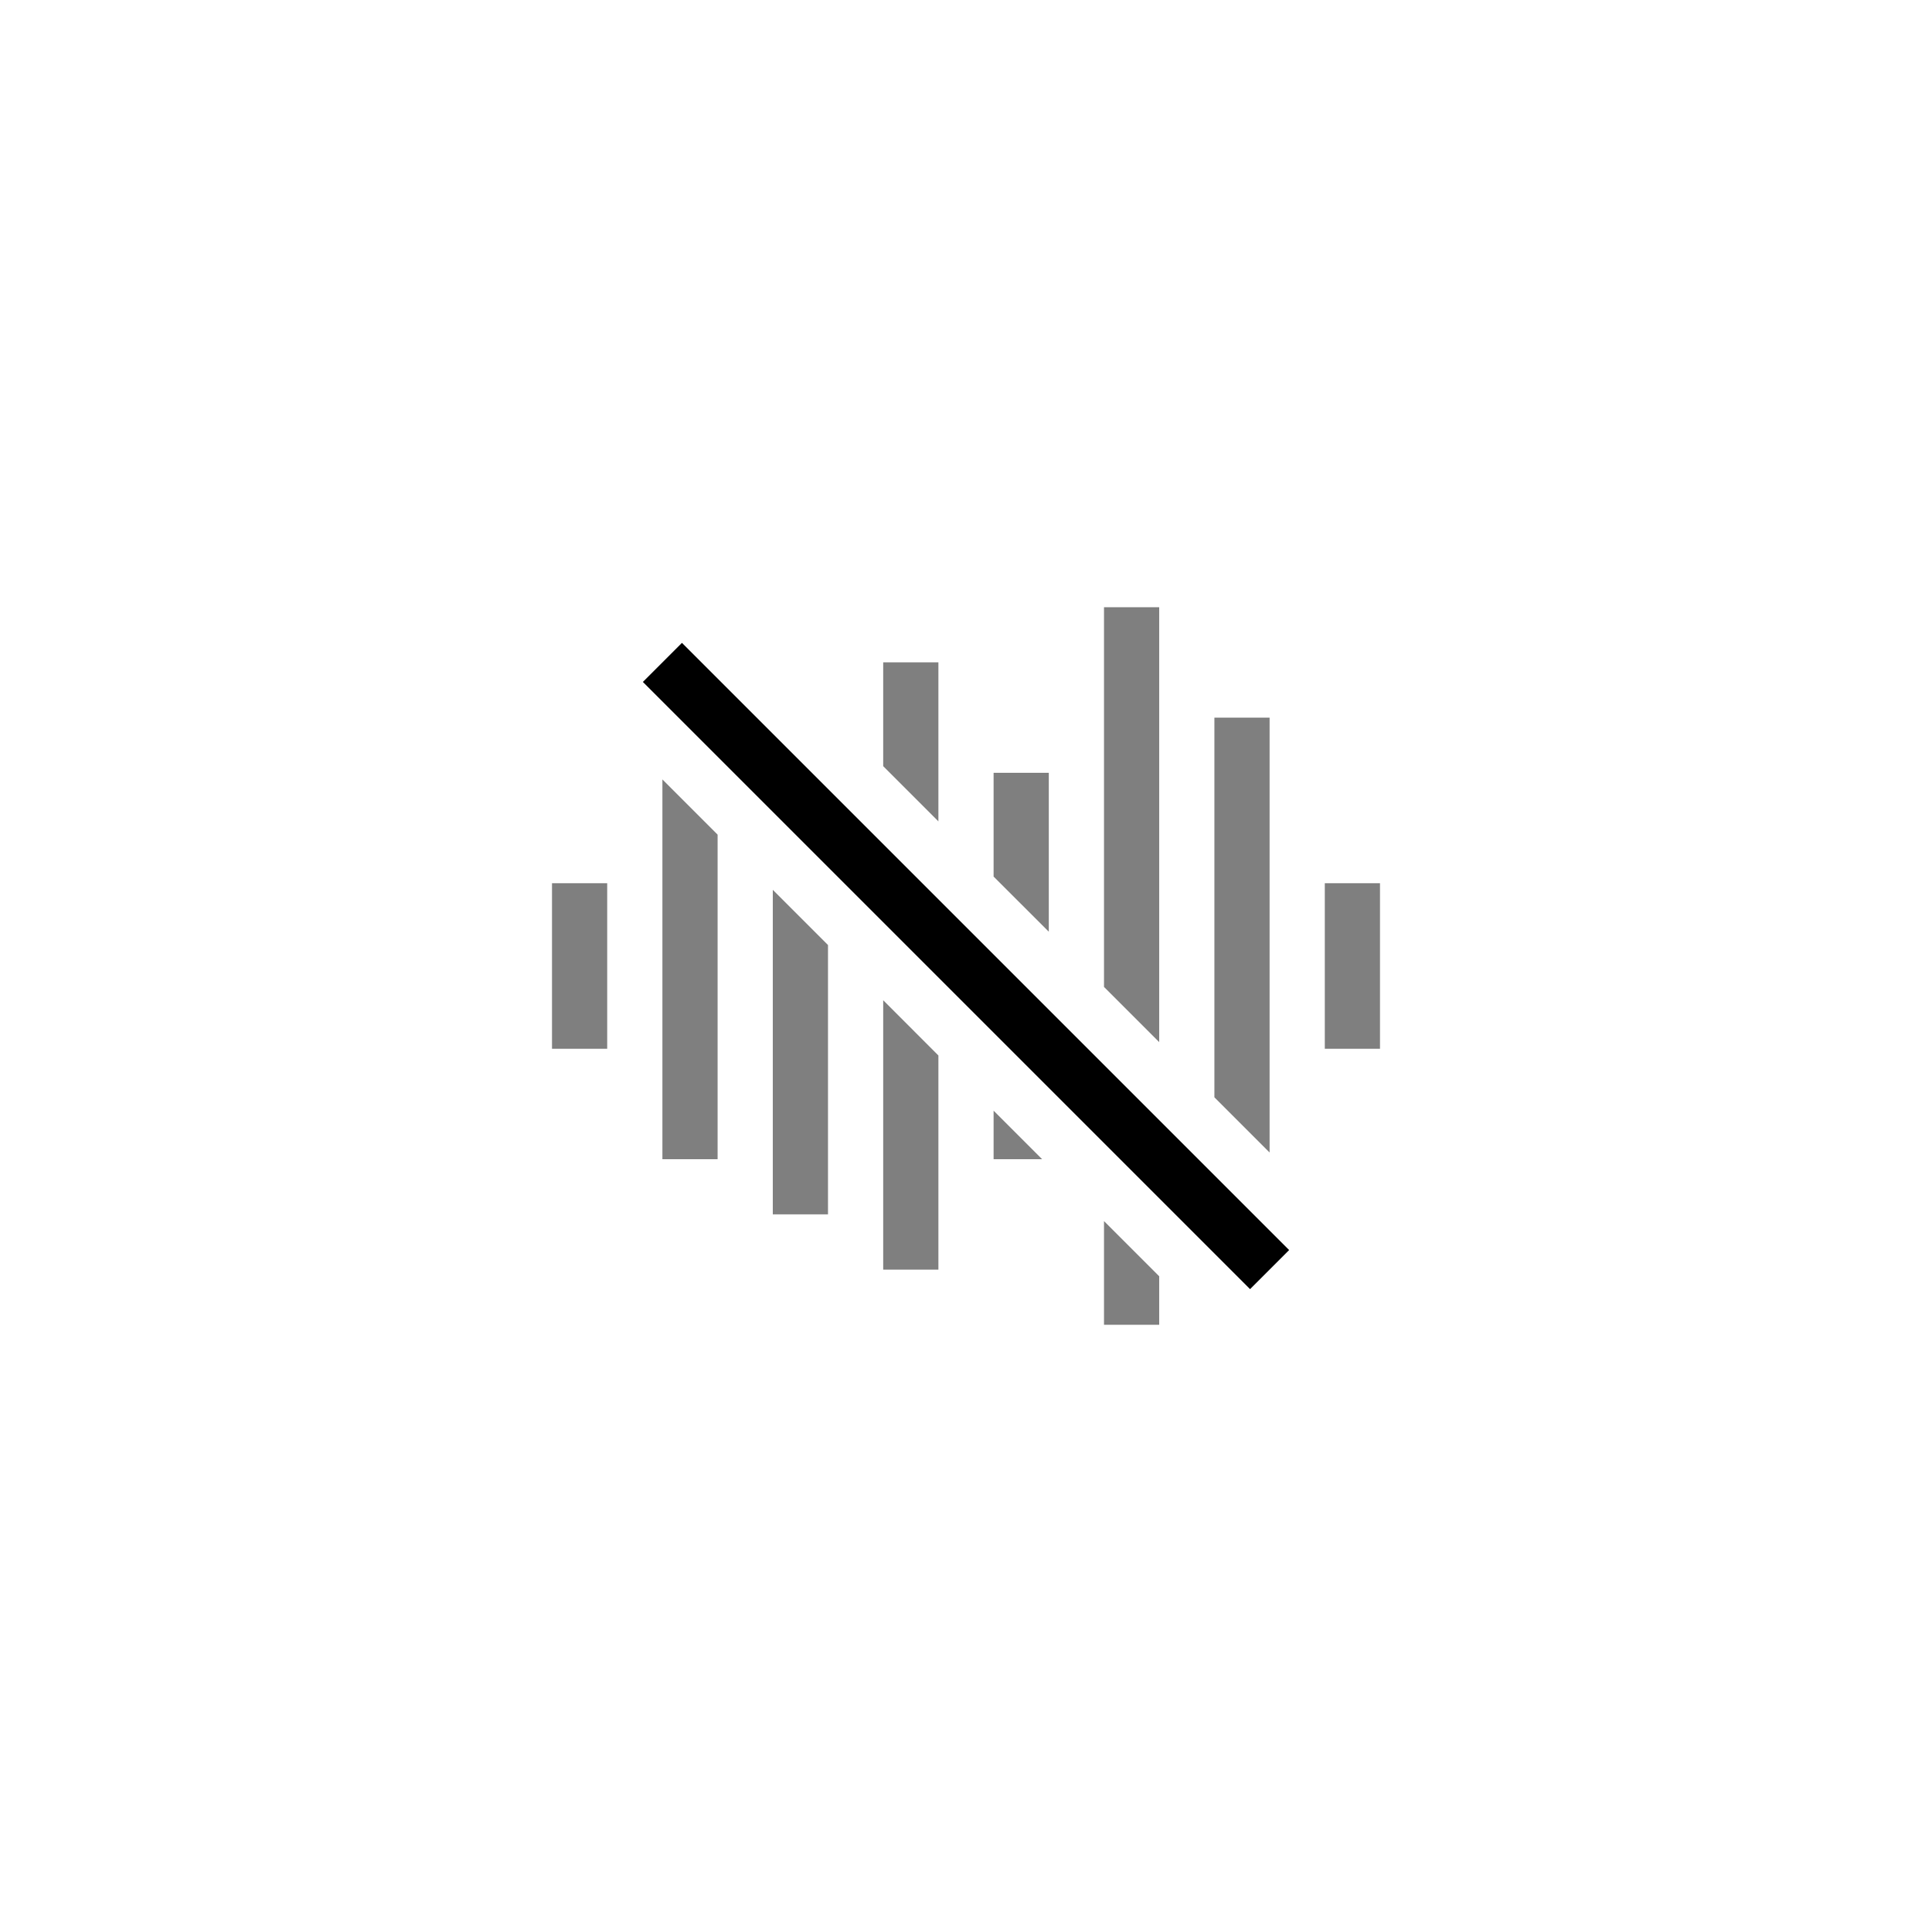
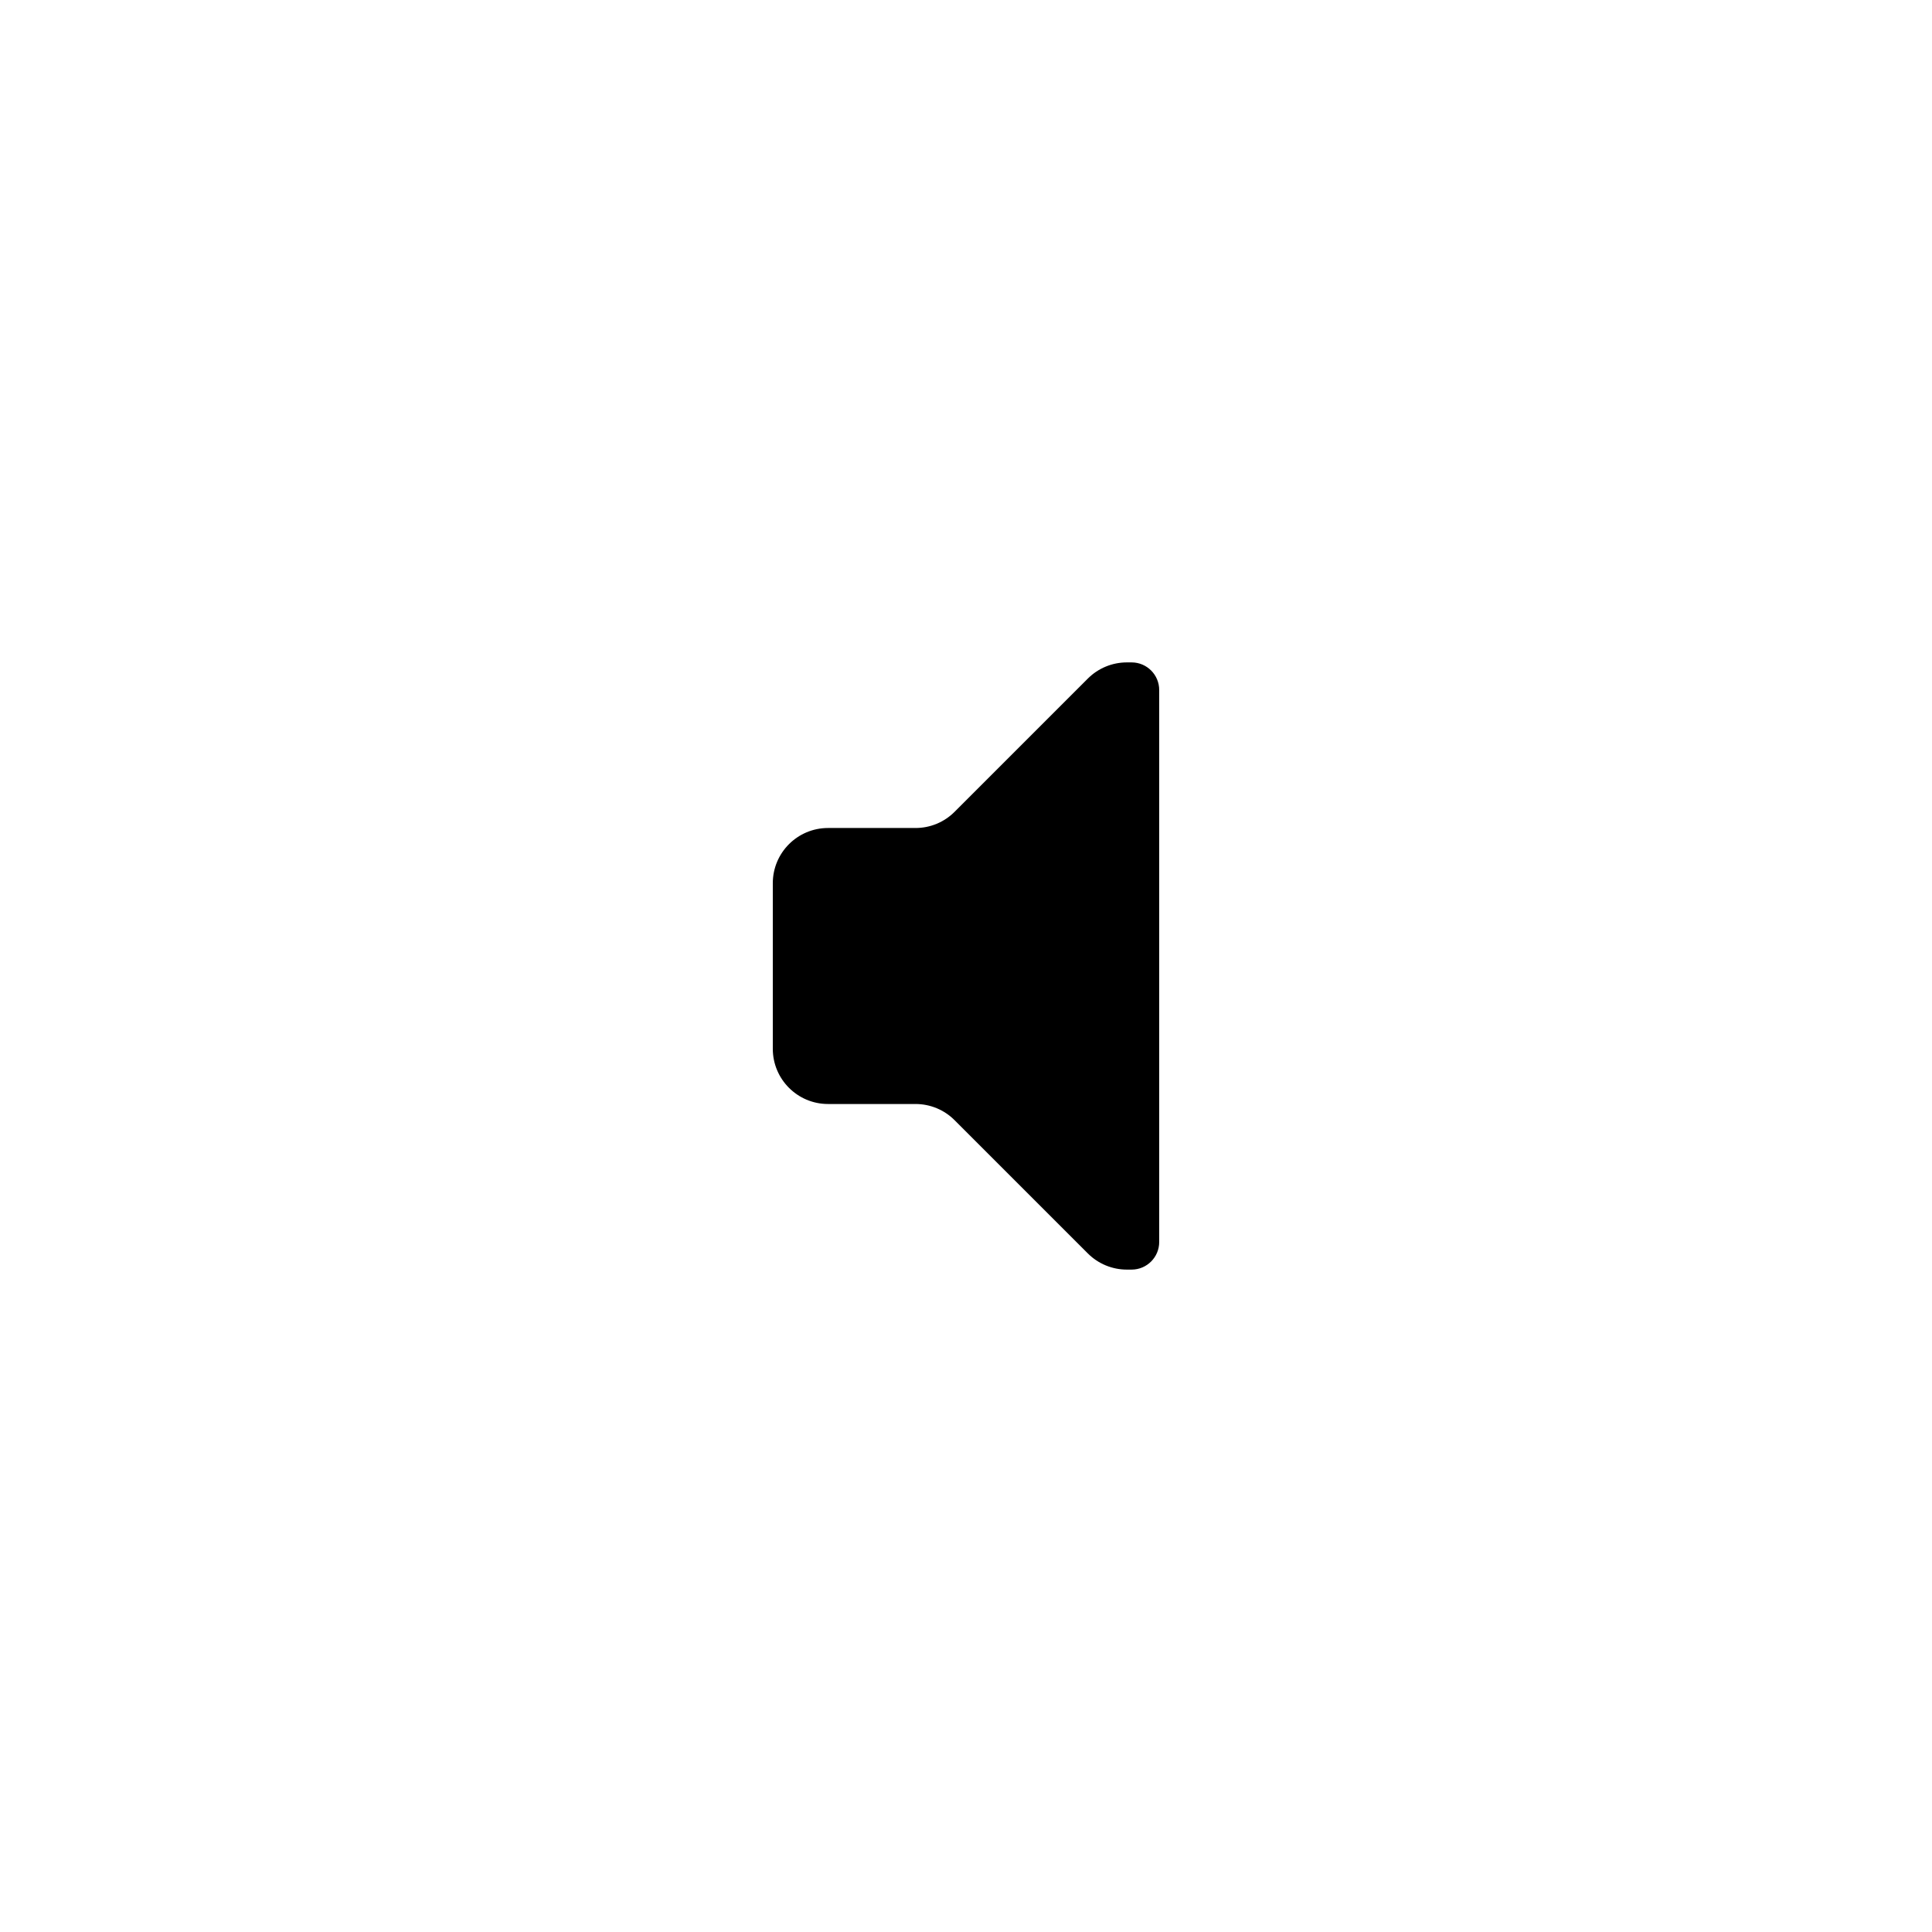
<svg xmlns="http://www.w3.org/2000/svg" width="35" height="35" viewBox="0 0 35 35">
-   <g fill="none" fill-rule="evenodd">
-     <path d="M20,22.121 L21,23.121 L21,24 L20,24 L20,22.121 Z M16,18.12 L17,19.121 L17,23 L16,23 L16,18.12 Z M14,16.12 L15,17.12 L15,22 L14,22 L14,16.12 Z M12,14.12 L13,15.12 L13,21 L12,21 L12,14.12 Z M18,20.121 L18.879,21 L18,21 L18,20.121 Z M23,13 L23,20.879 L22,19.879 L22,13 L23,13 Z M11,16 L11,19 L10,19 L10,16 L11,16 Z M25,16 L25,19 L24,19 L24,16 L25,16 Z M21,11 L21,18.879 L20,17.879 L20,11 L21,11 Z M19,14 L19,16.879 L18,15.88 L18,14 L19,14 Z M17,12 L17,14.88 L16,13.88 L16,12 L17,12 Z" fill="#000000" opacity=".5" />
-     <polygon fill="#000000" fill-rule="nonzero" points="12.354 11.646 23.354 22.646 22.646 23.354 11.646 12.354" />
-   </g>
+   <path d="M14,16 L14,19 C14,19.552 14.448,20 15,20 L16.586,20 C16.851,20 17.105,20.105 17.293,20.293 L19.707,22.707 C19.895,22.895 20.149,23 20.414,23 L20.5,23 C20.776,23 21,22.776 21,22.5 L21,12.5 C21,12.224 20.776,12 20.5,12 L20.414,12 C20.149,12 19.895,12.105 19.707,12.293 L17.293,14.707 C17.105,14.895 16.851,15 16.586,15 L15,15 C14.448,15 14,15.448 14,16 Z" fill="#000000" fill-rule="evenodd" />
</svg>
